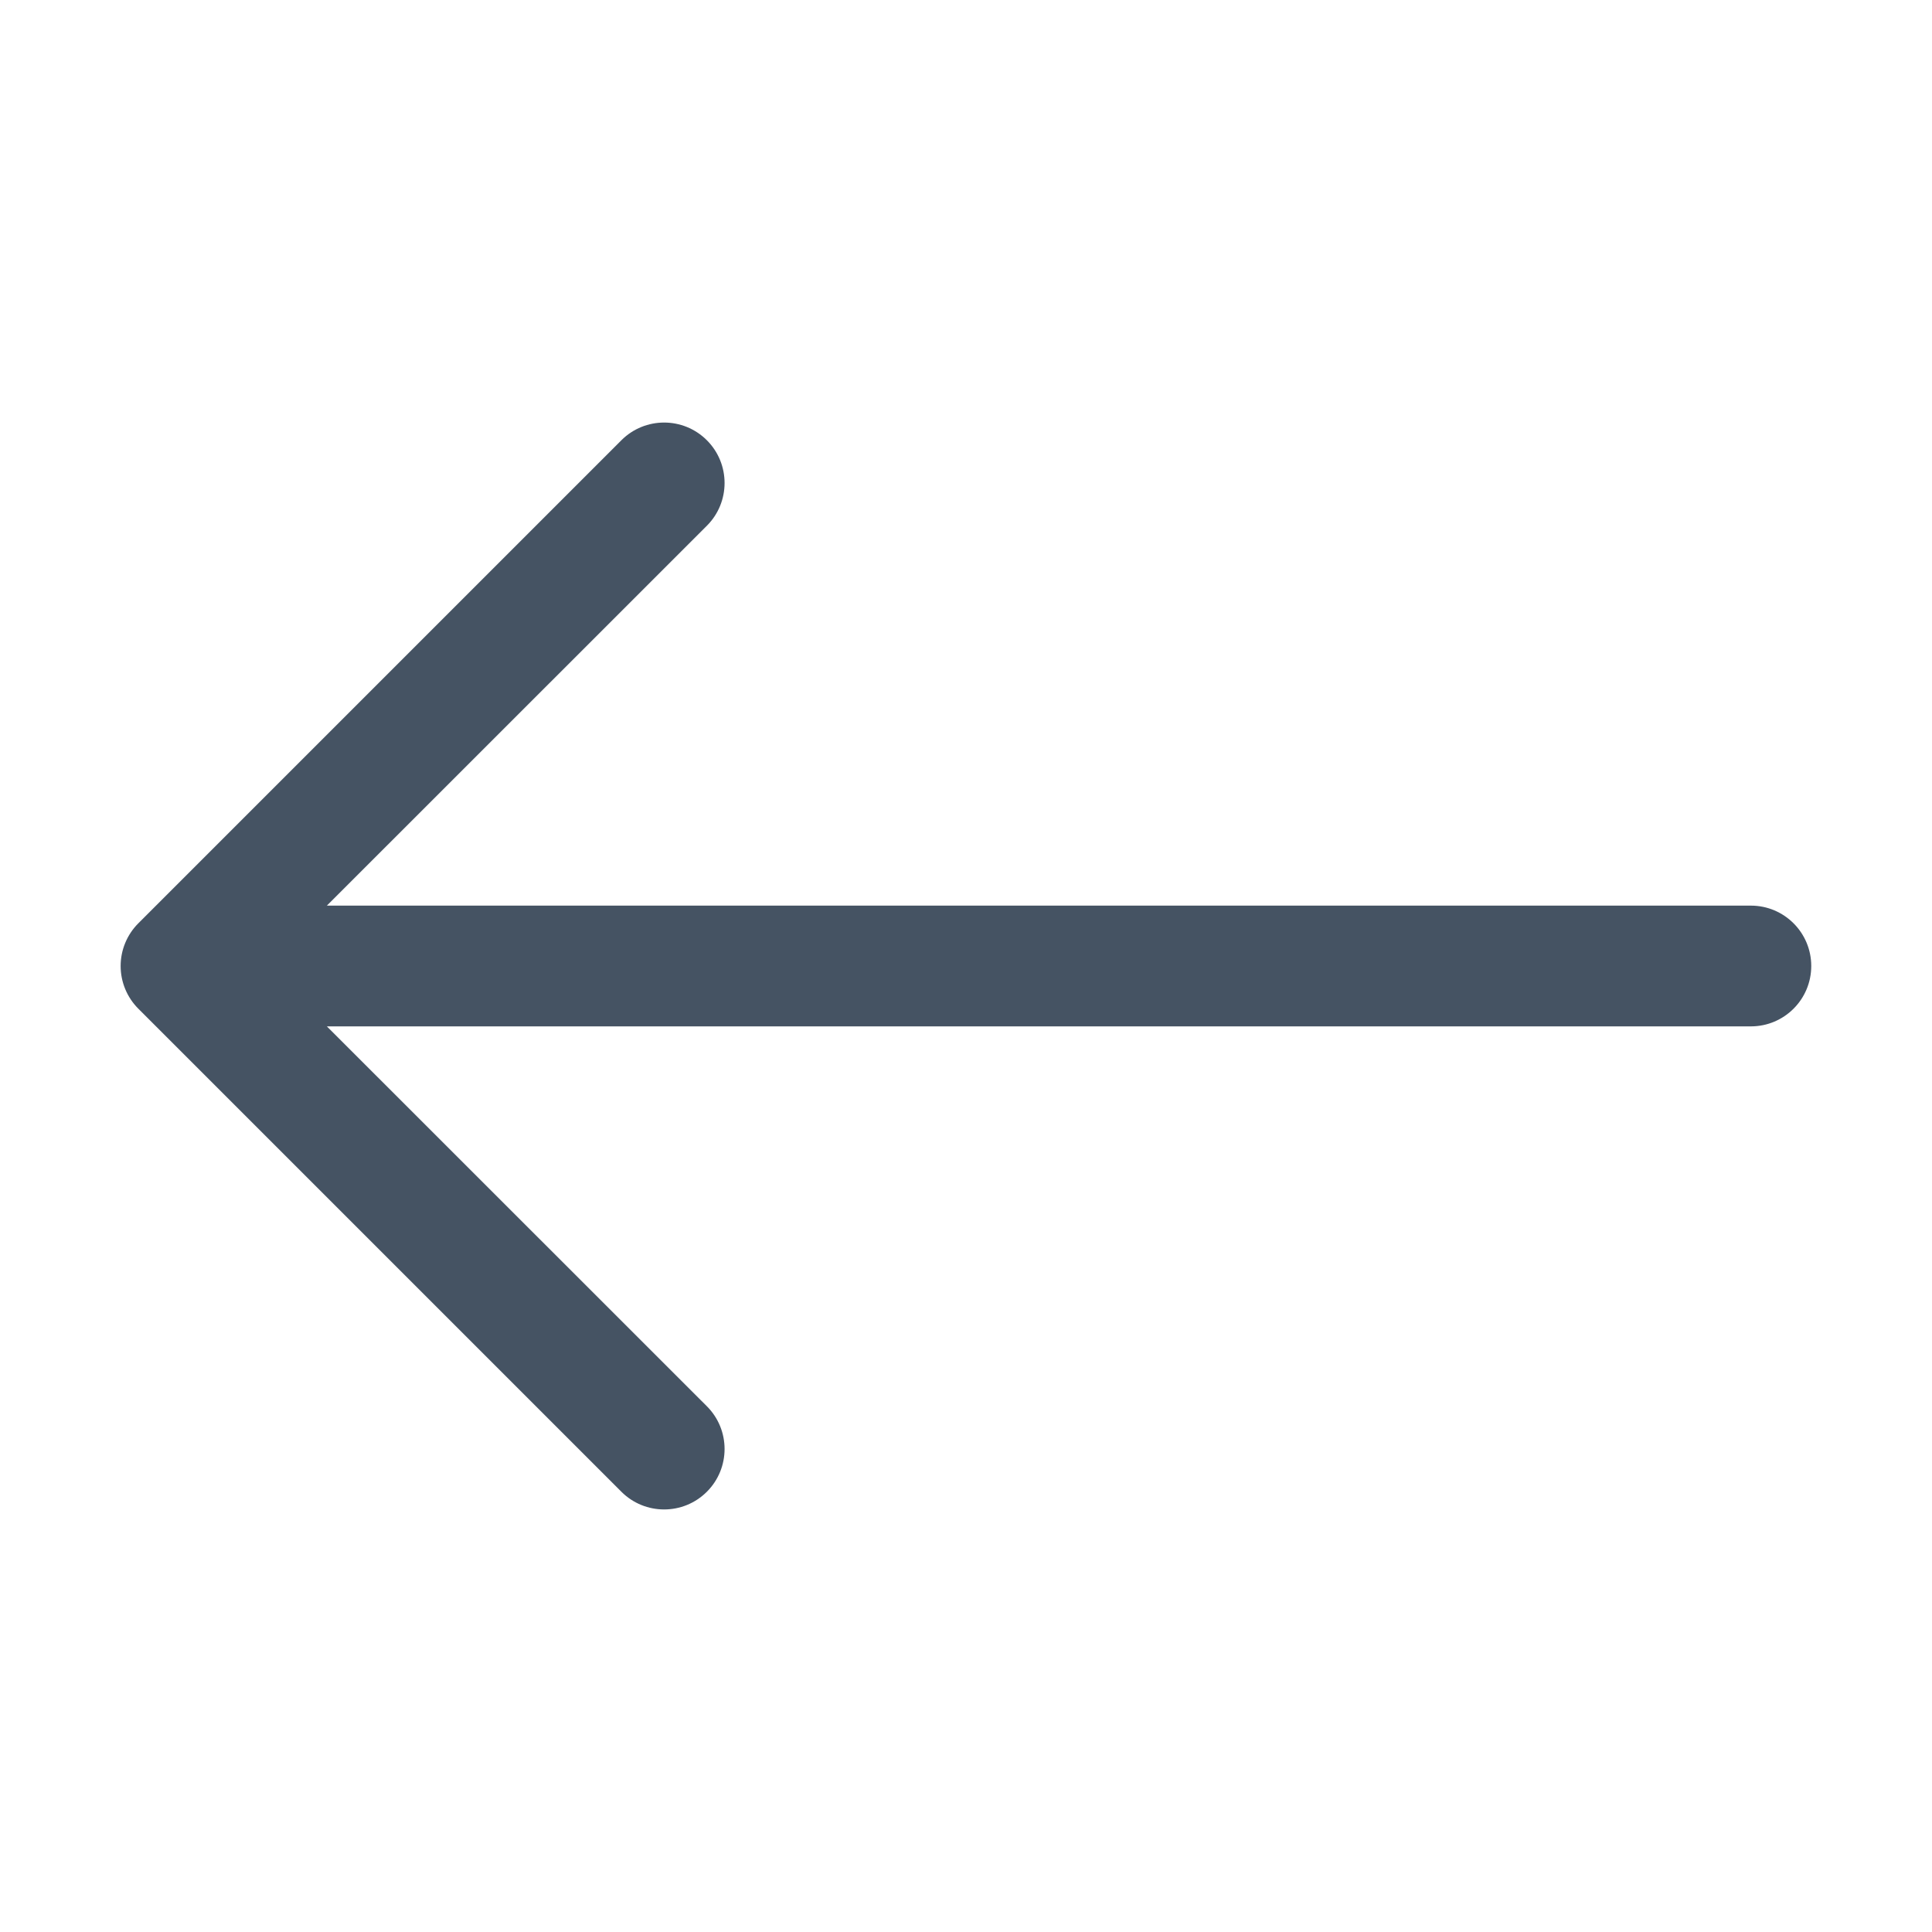
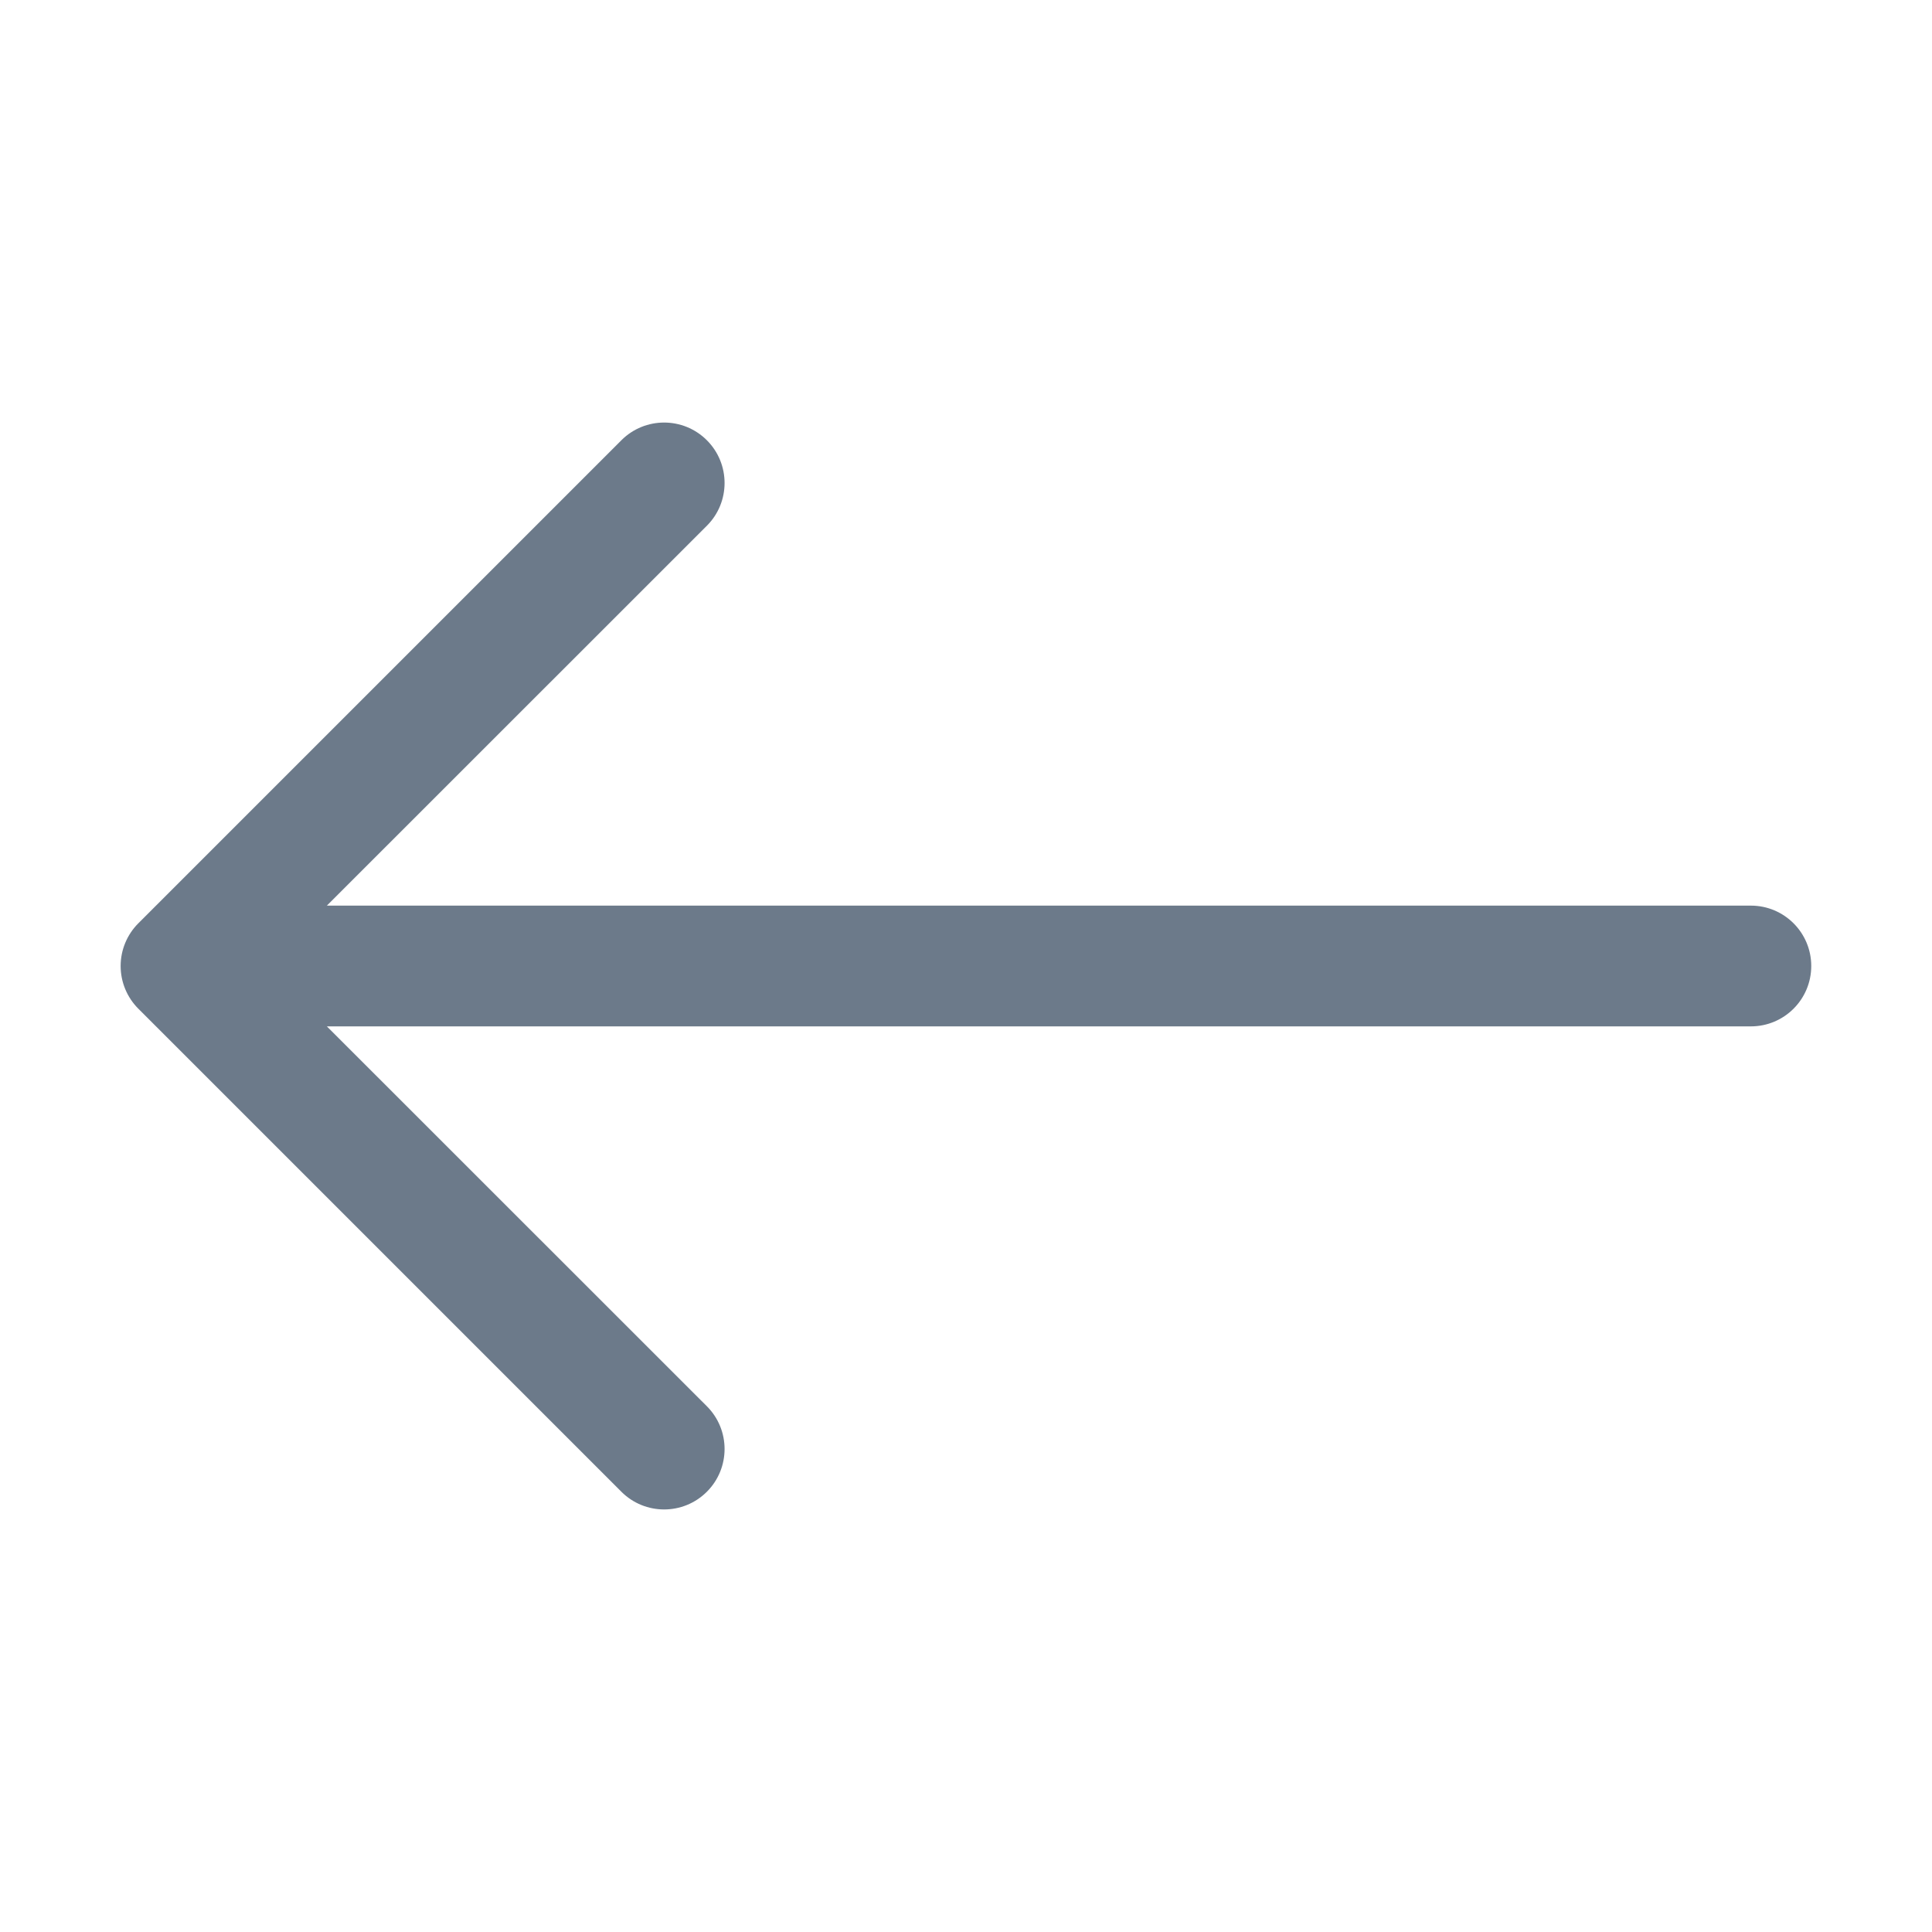
- <svg xmlns="http://www.w3.org/2000/svg" width="32" height="32" fill="#455363" class="bi bi-arrow-left" viewBox="0 0 16 16">
+ <svg xmlns="http://www.w3.org/2000/svg" width="32" height="32" fill="#6c7a8a" viewBox="0 0 16 16">
  <path fill-rule="evenodd" d="M15 8a.5.5 0 0 0-.5-.5H2.707l3.147-3.146a.5.5 0 1 0-.708-.708l-4 4a.5.5 0 0 0 0 .708l4 4a.5.5 0 0 0 .708-.708L2.707 8.5H14.5A.5.5 0 0 0 15 8z" />
</svg>
